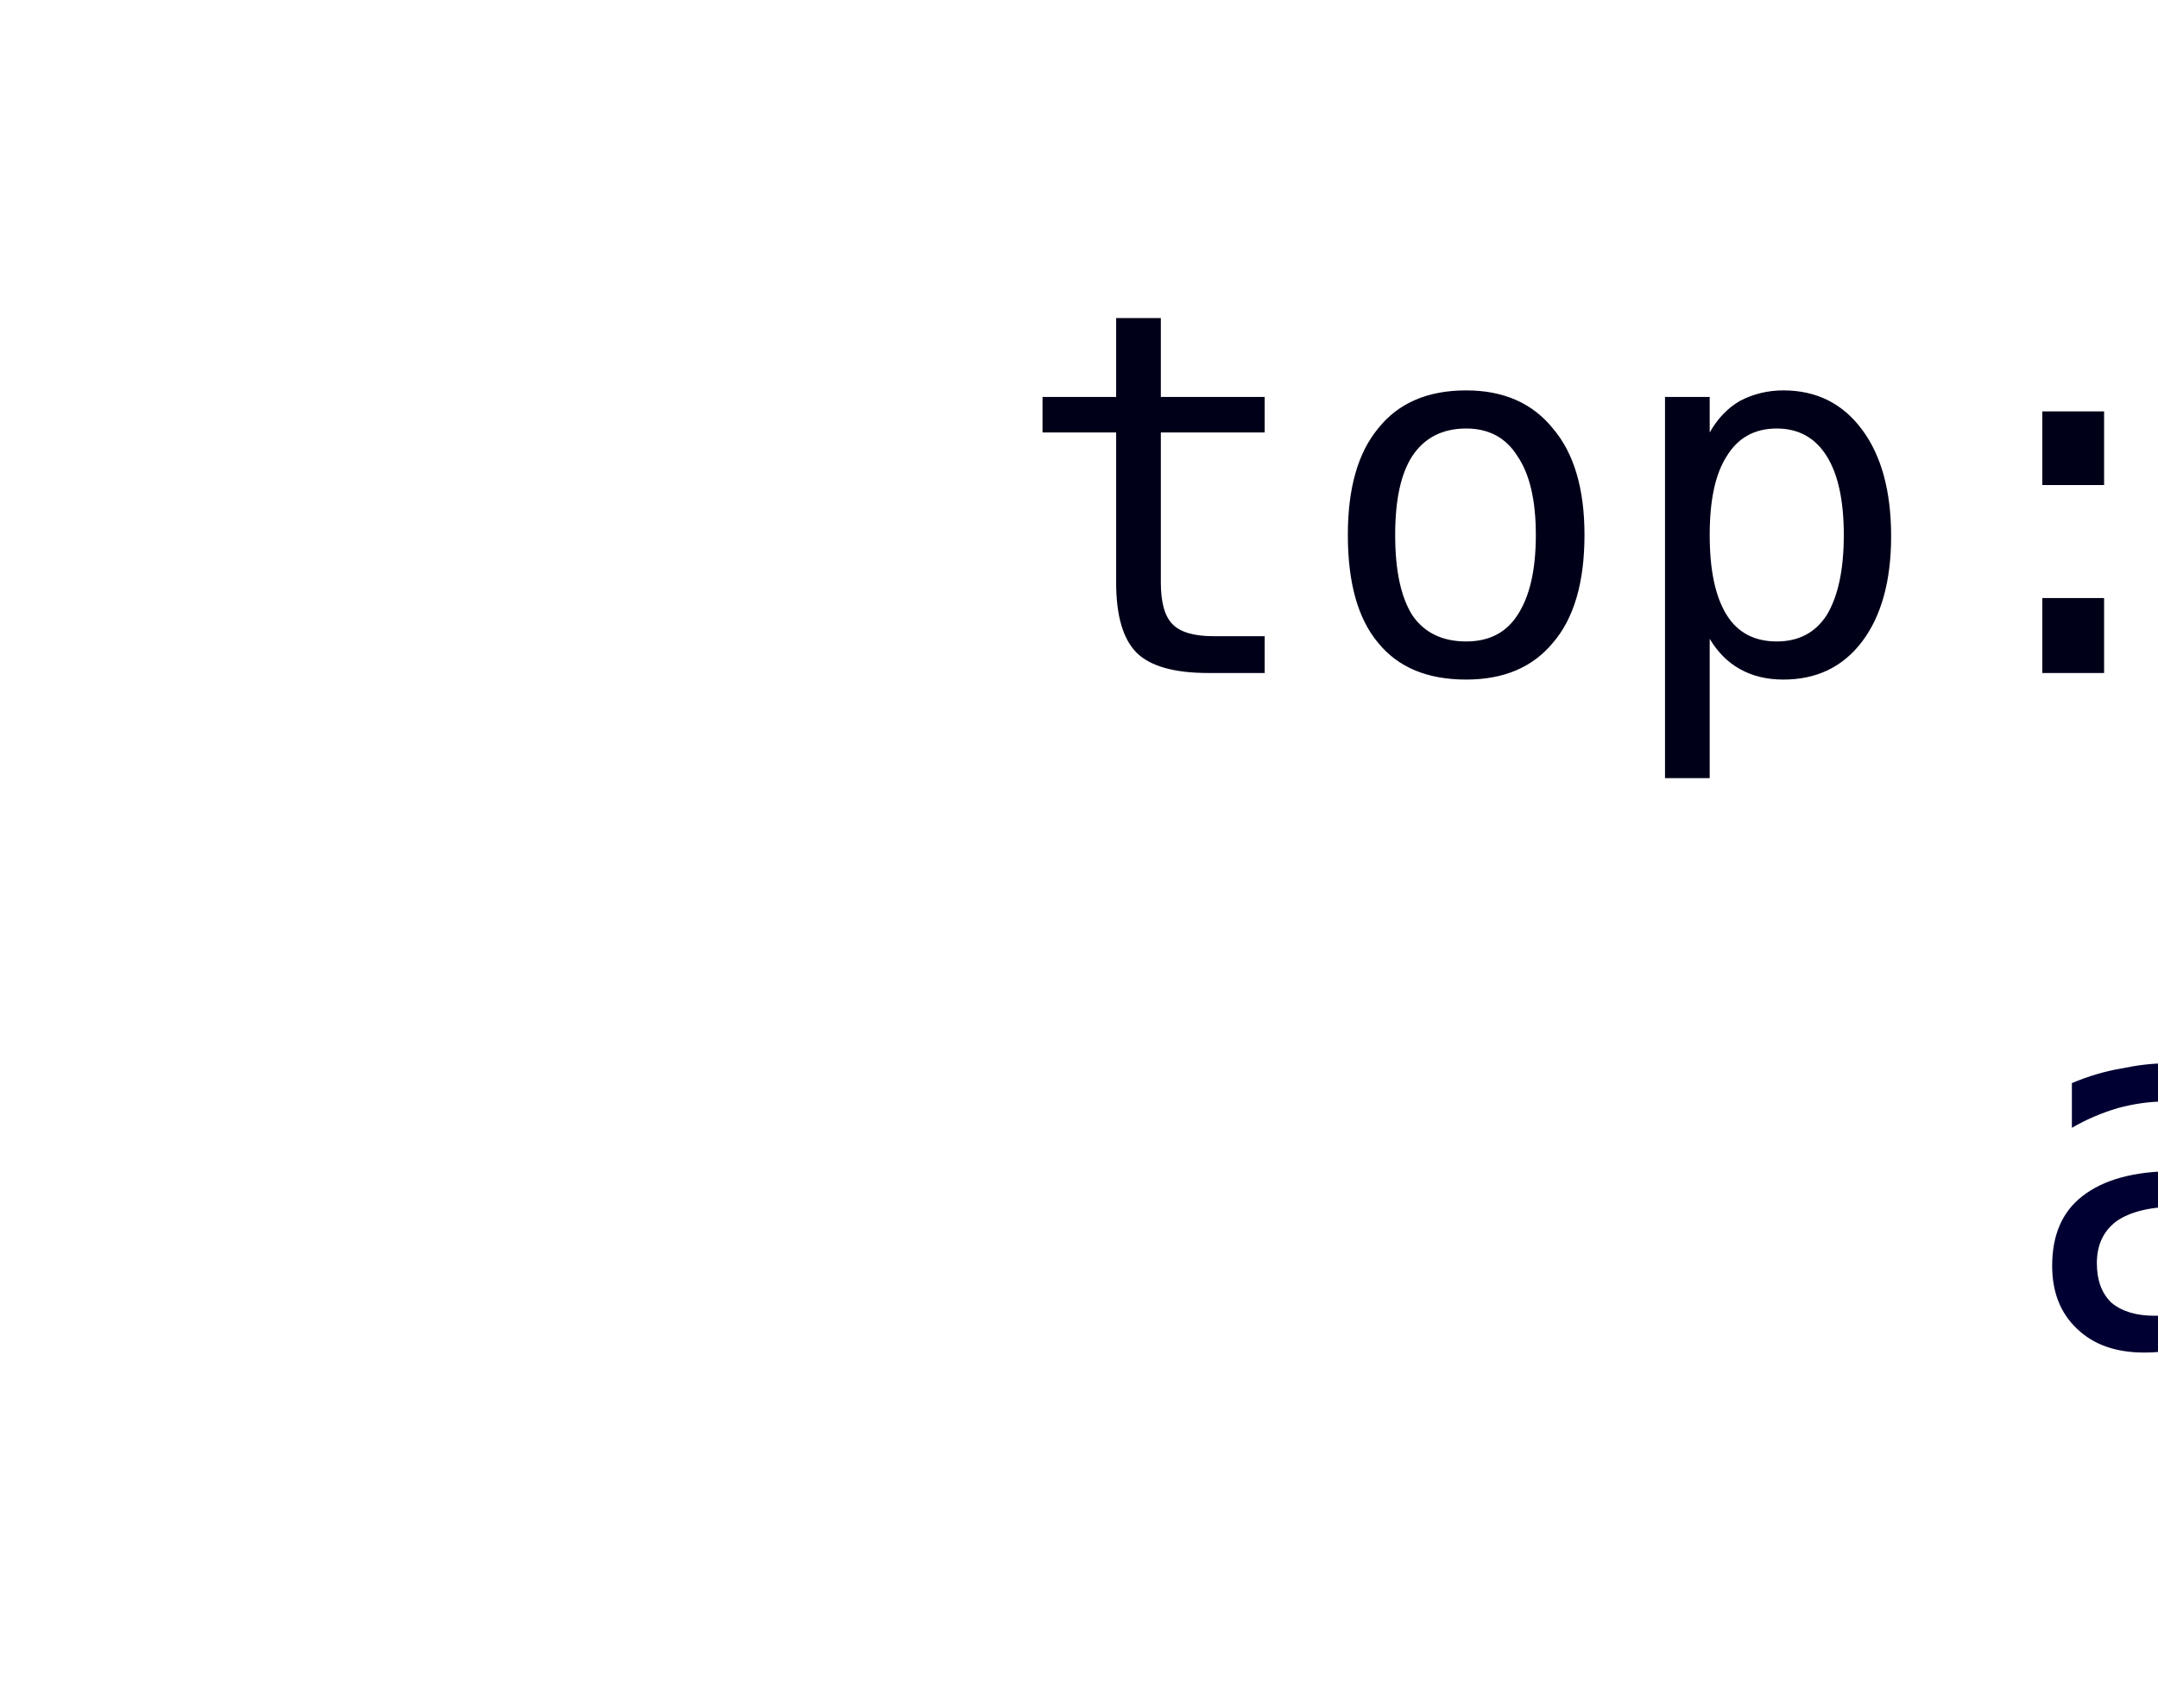
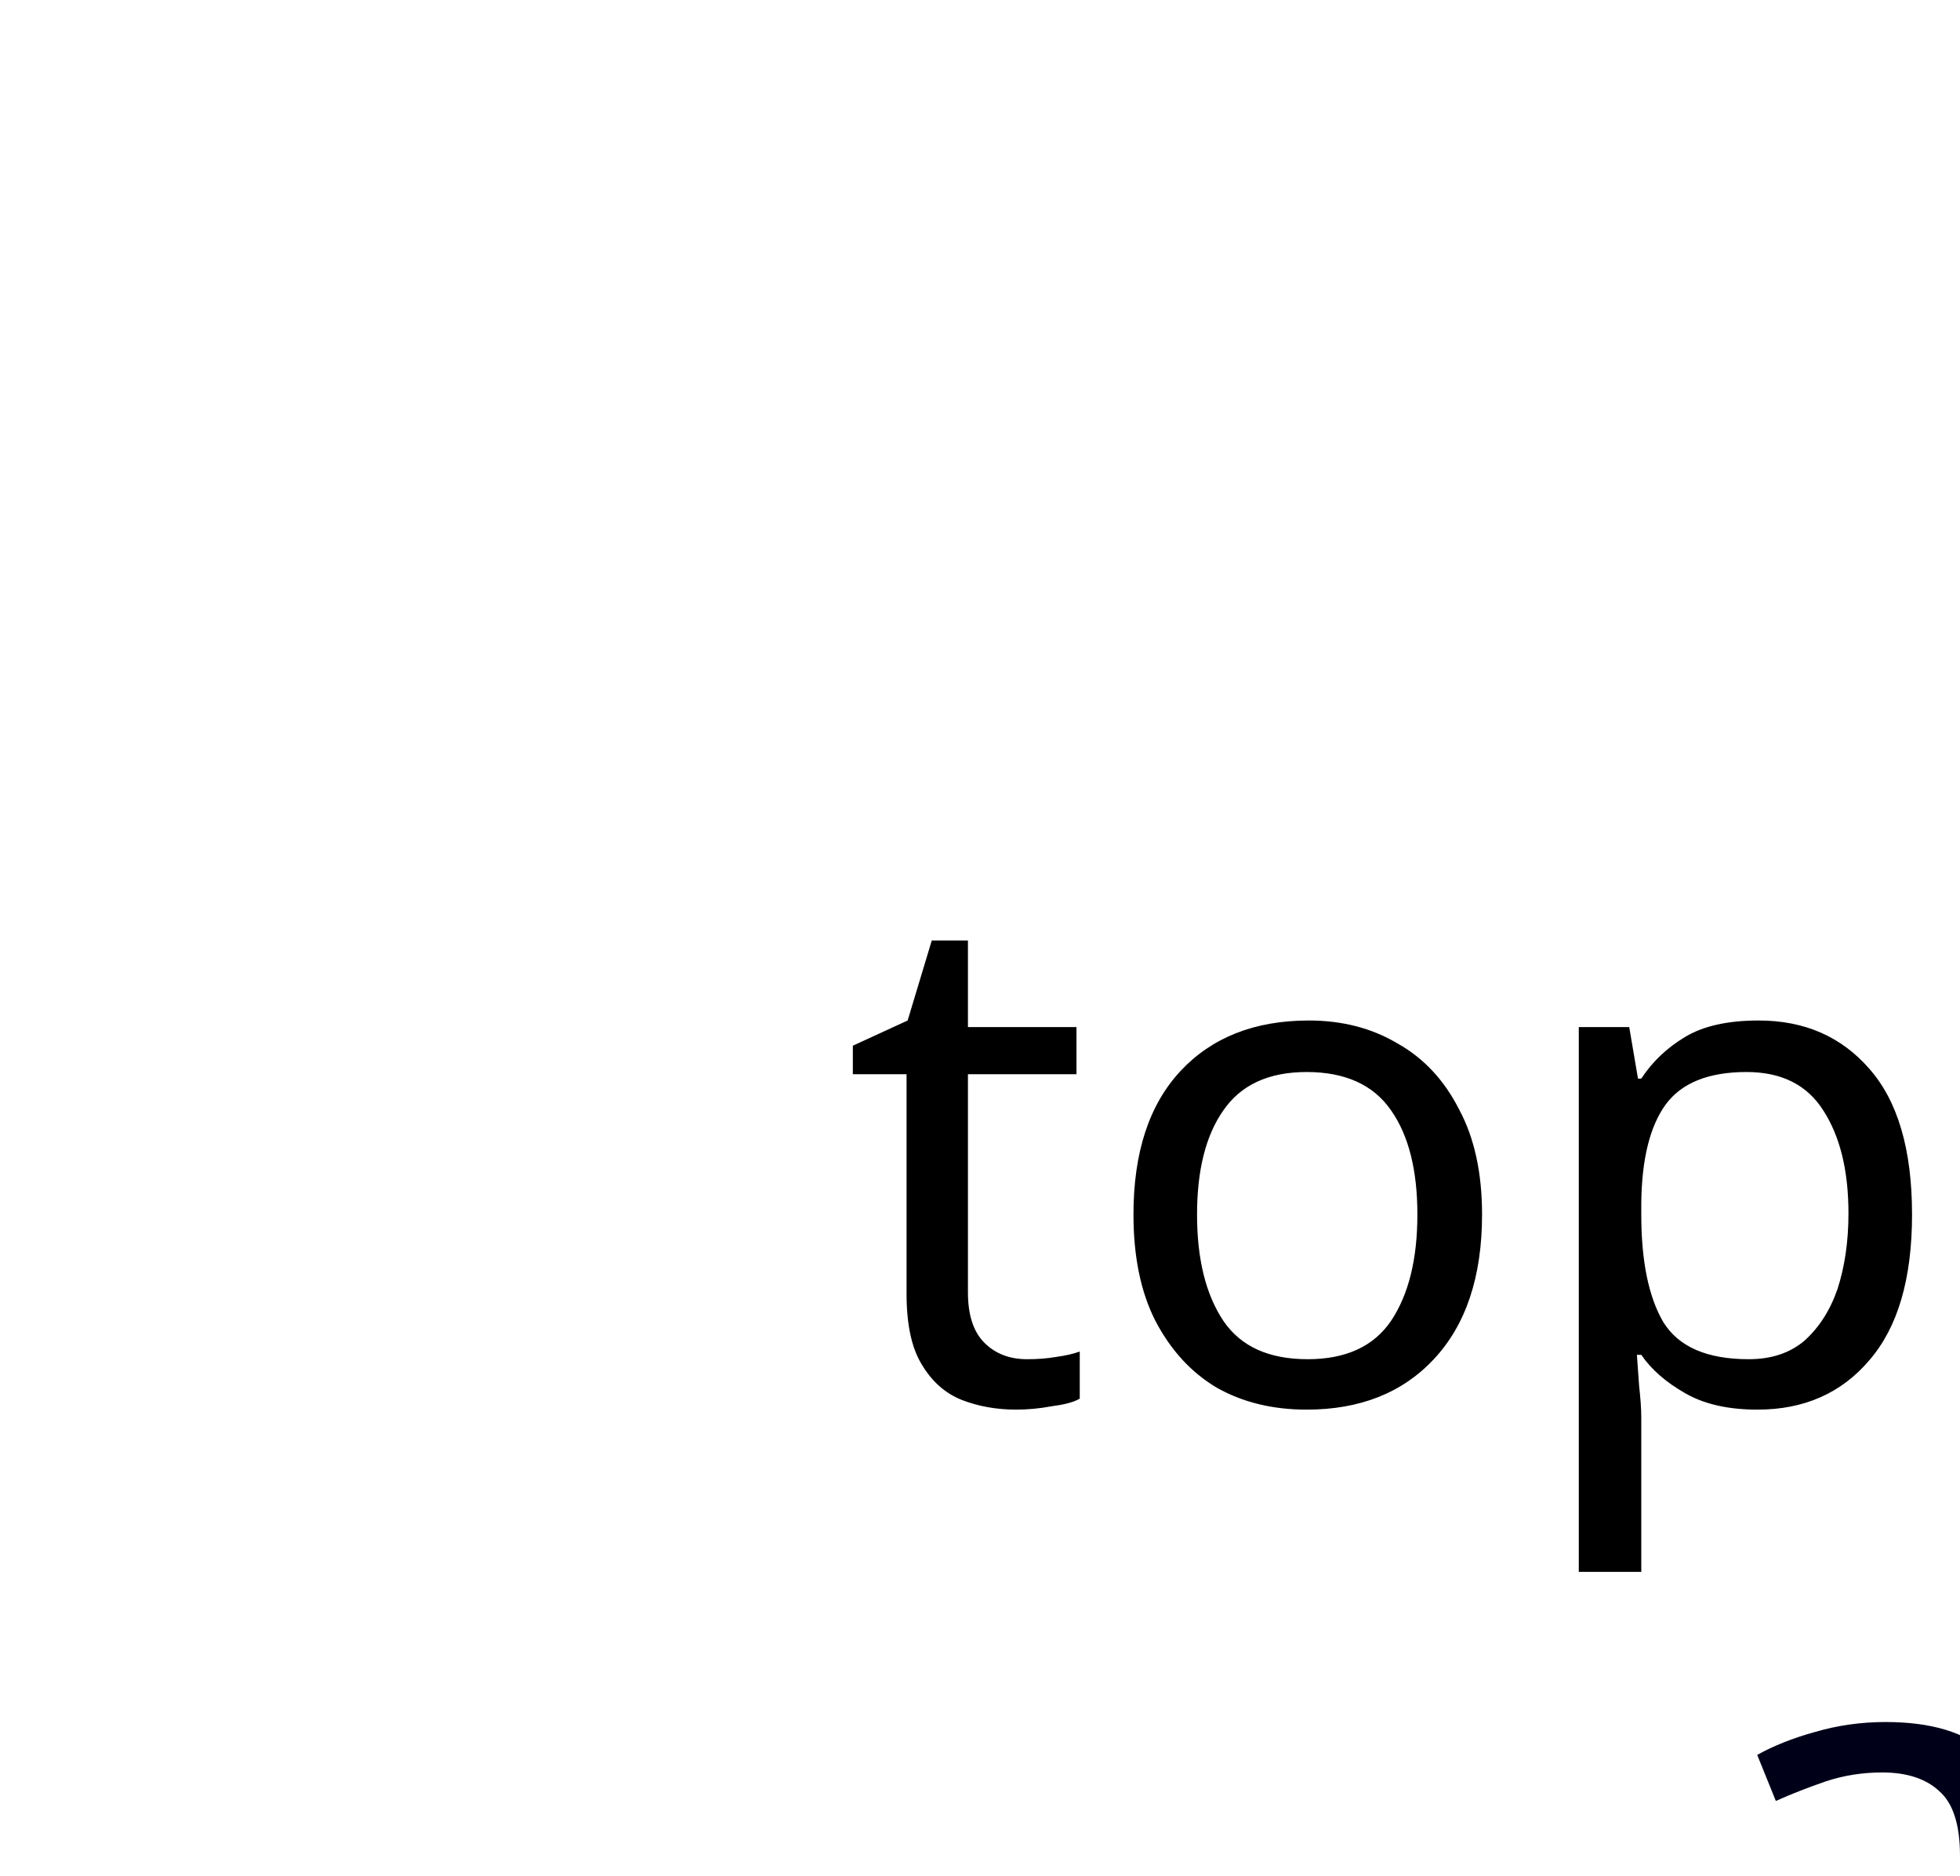
<svg xmlns="http://www.w3.org/2000/svg" baseProfile="full" height="100%" version="1.1" width="100%">
  <defs />
-   <text fill="rgb(0,0,25)" font-family="Consolas" font-size="6" x="12.0" y="8.0">top: 
- </text>
-   <text fill="rgb(0,0,50)" font-family="Consolas" font-size="6" x="24.0" y="16.0">a: 1</text>
-   <text fill="rgb(0,0,75)" font-family="Consolas" font-size="6" x="24.0" y="24.0">a: 2</text>
+   <text font-family="Lucida Console" font-size="10" x="12.0" y="20.0">
+     <tspan fill="rgb(0,0,0)" x="12.0" y="20.0">top:</tspan>
+   </text>
+   <text font-family="Lucida Console" font-size="10" x="24.0" y="30.0">
+     <tspan fill="rgb(0,0,25)" x="24.0" y="30.0">a: 1</tspan>
+   </text>
+   <text font-family="Lucida Console" font-size="10" x="24.0" y="40.0">
+     <tspan fill="rgb(0,0,50)" x="24.0" y="40.0">a: 2</tspan>
+   </text>
</svg>
